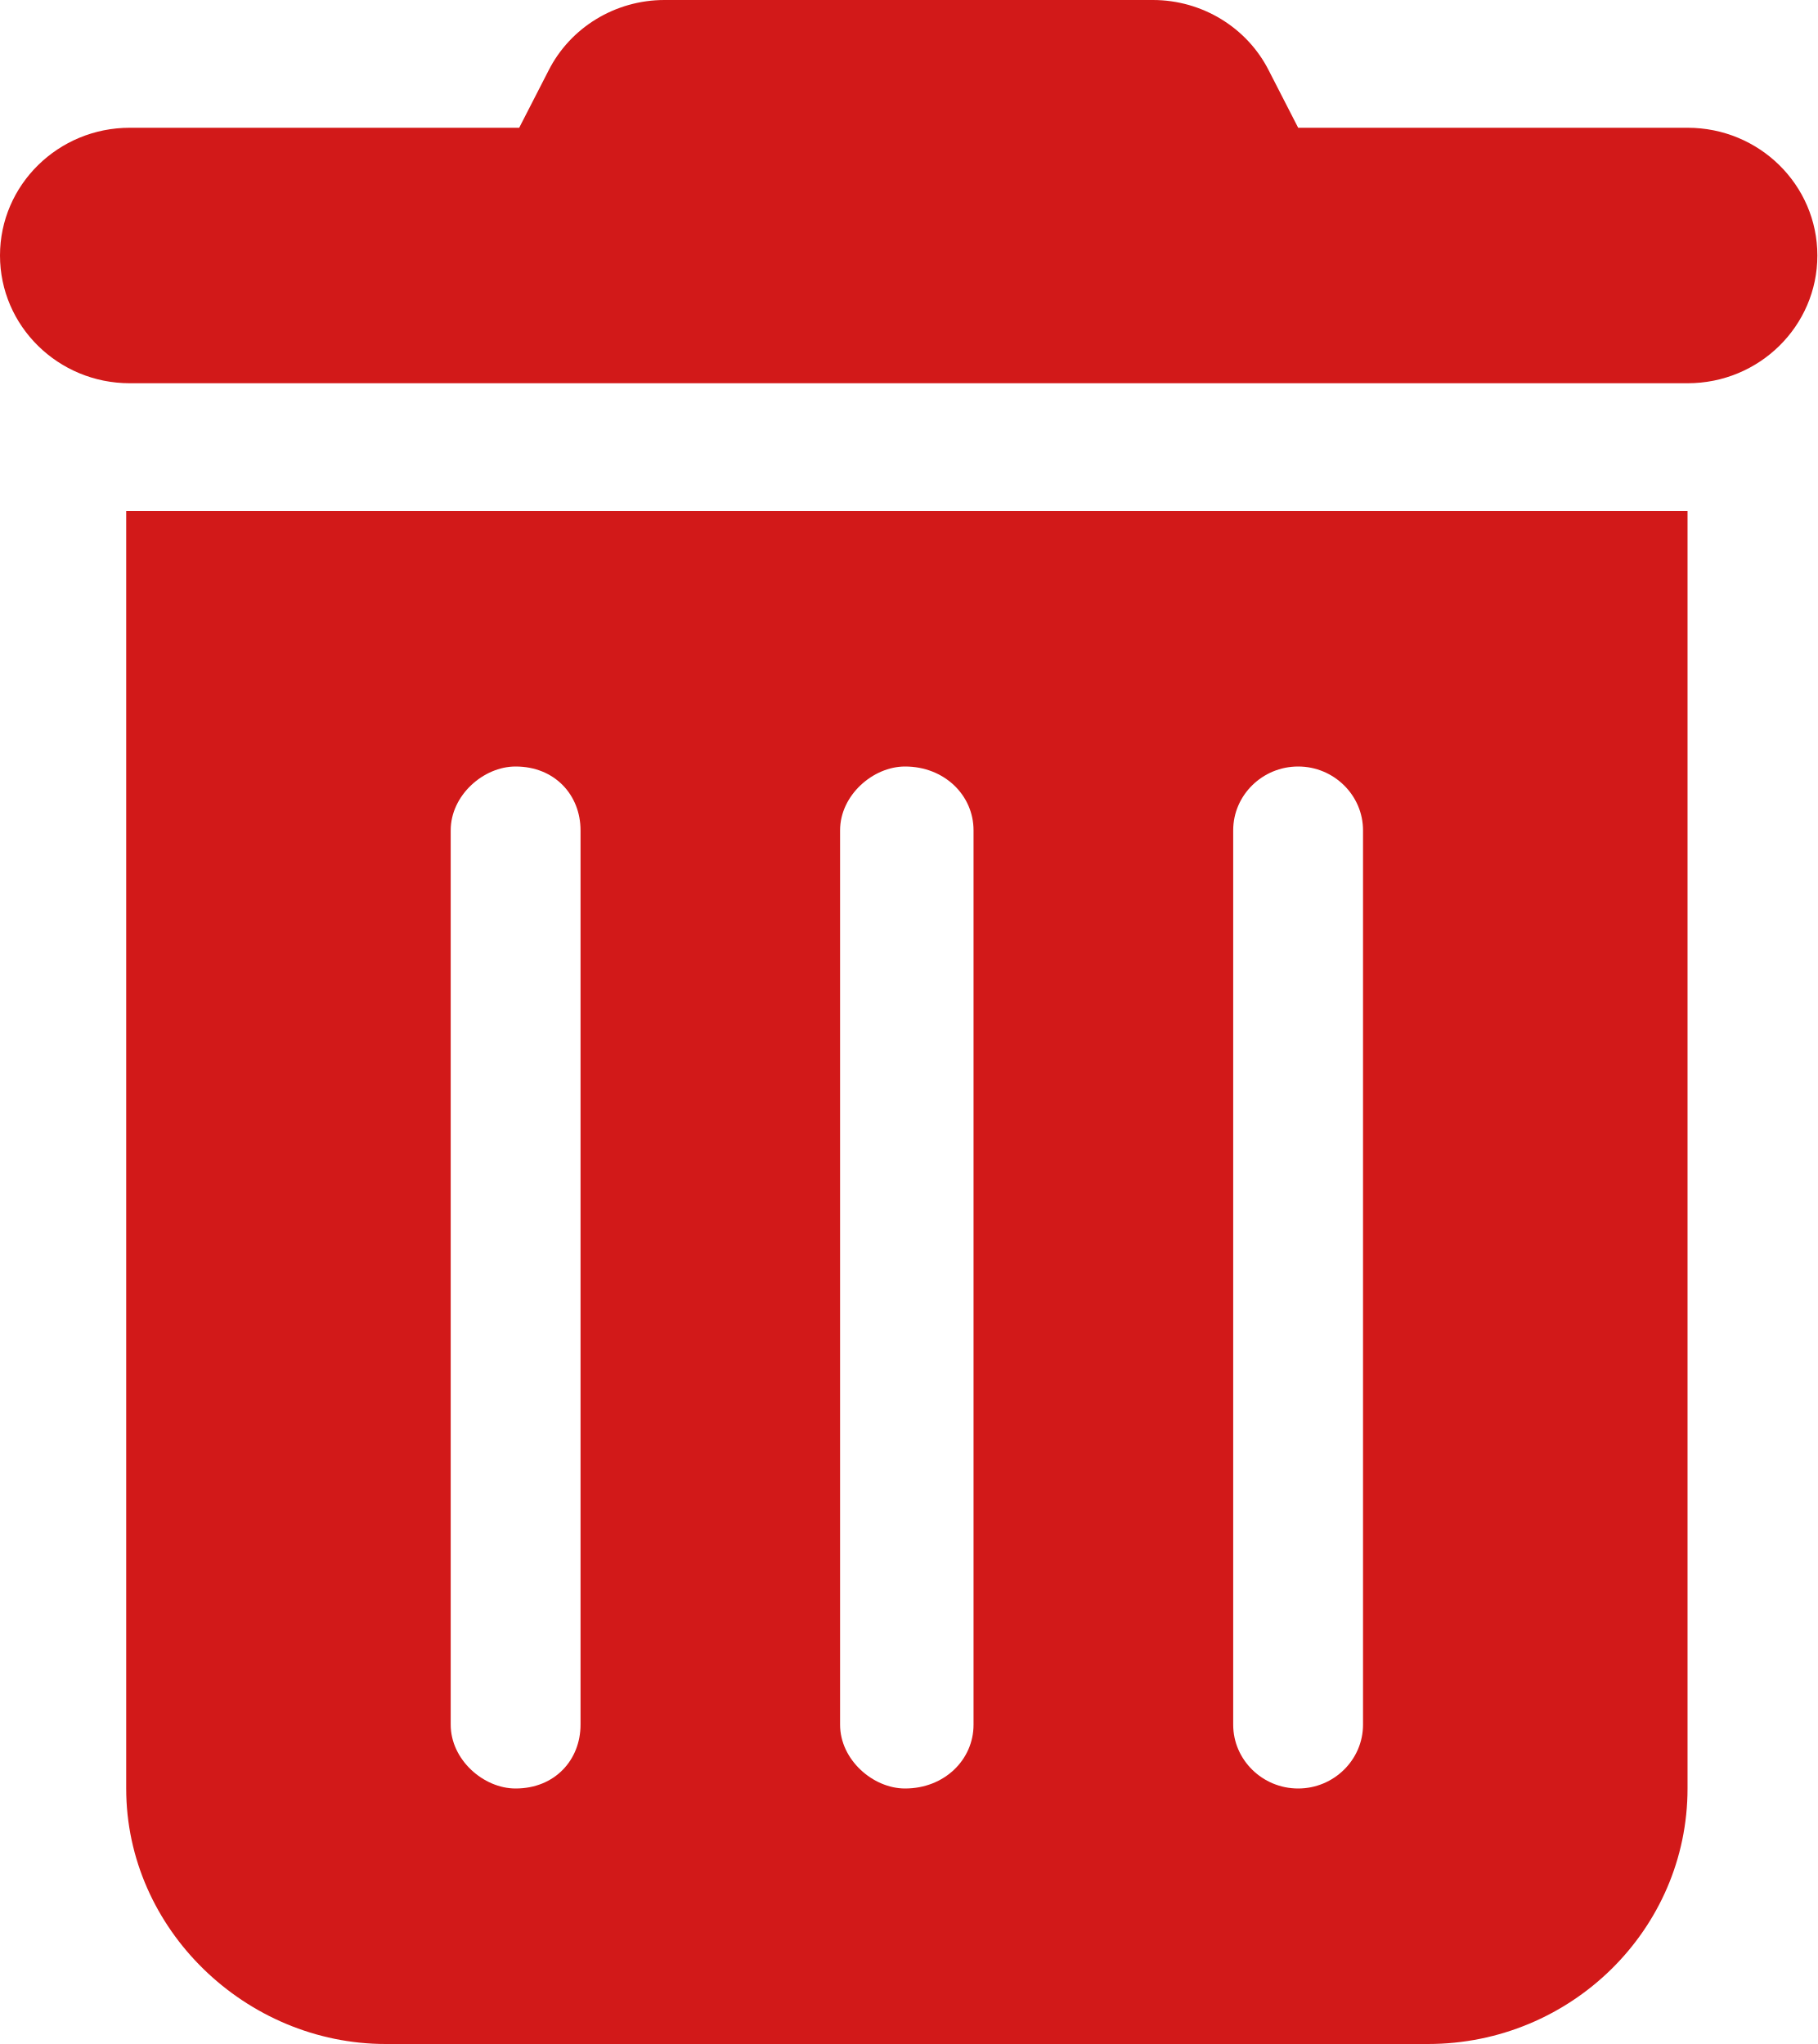
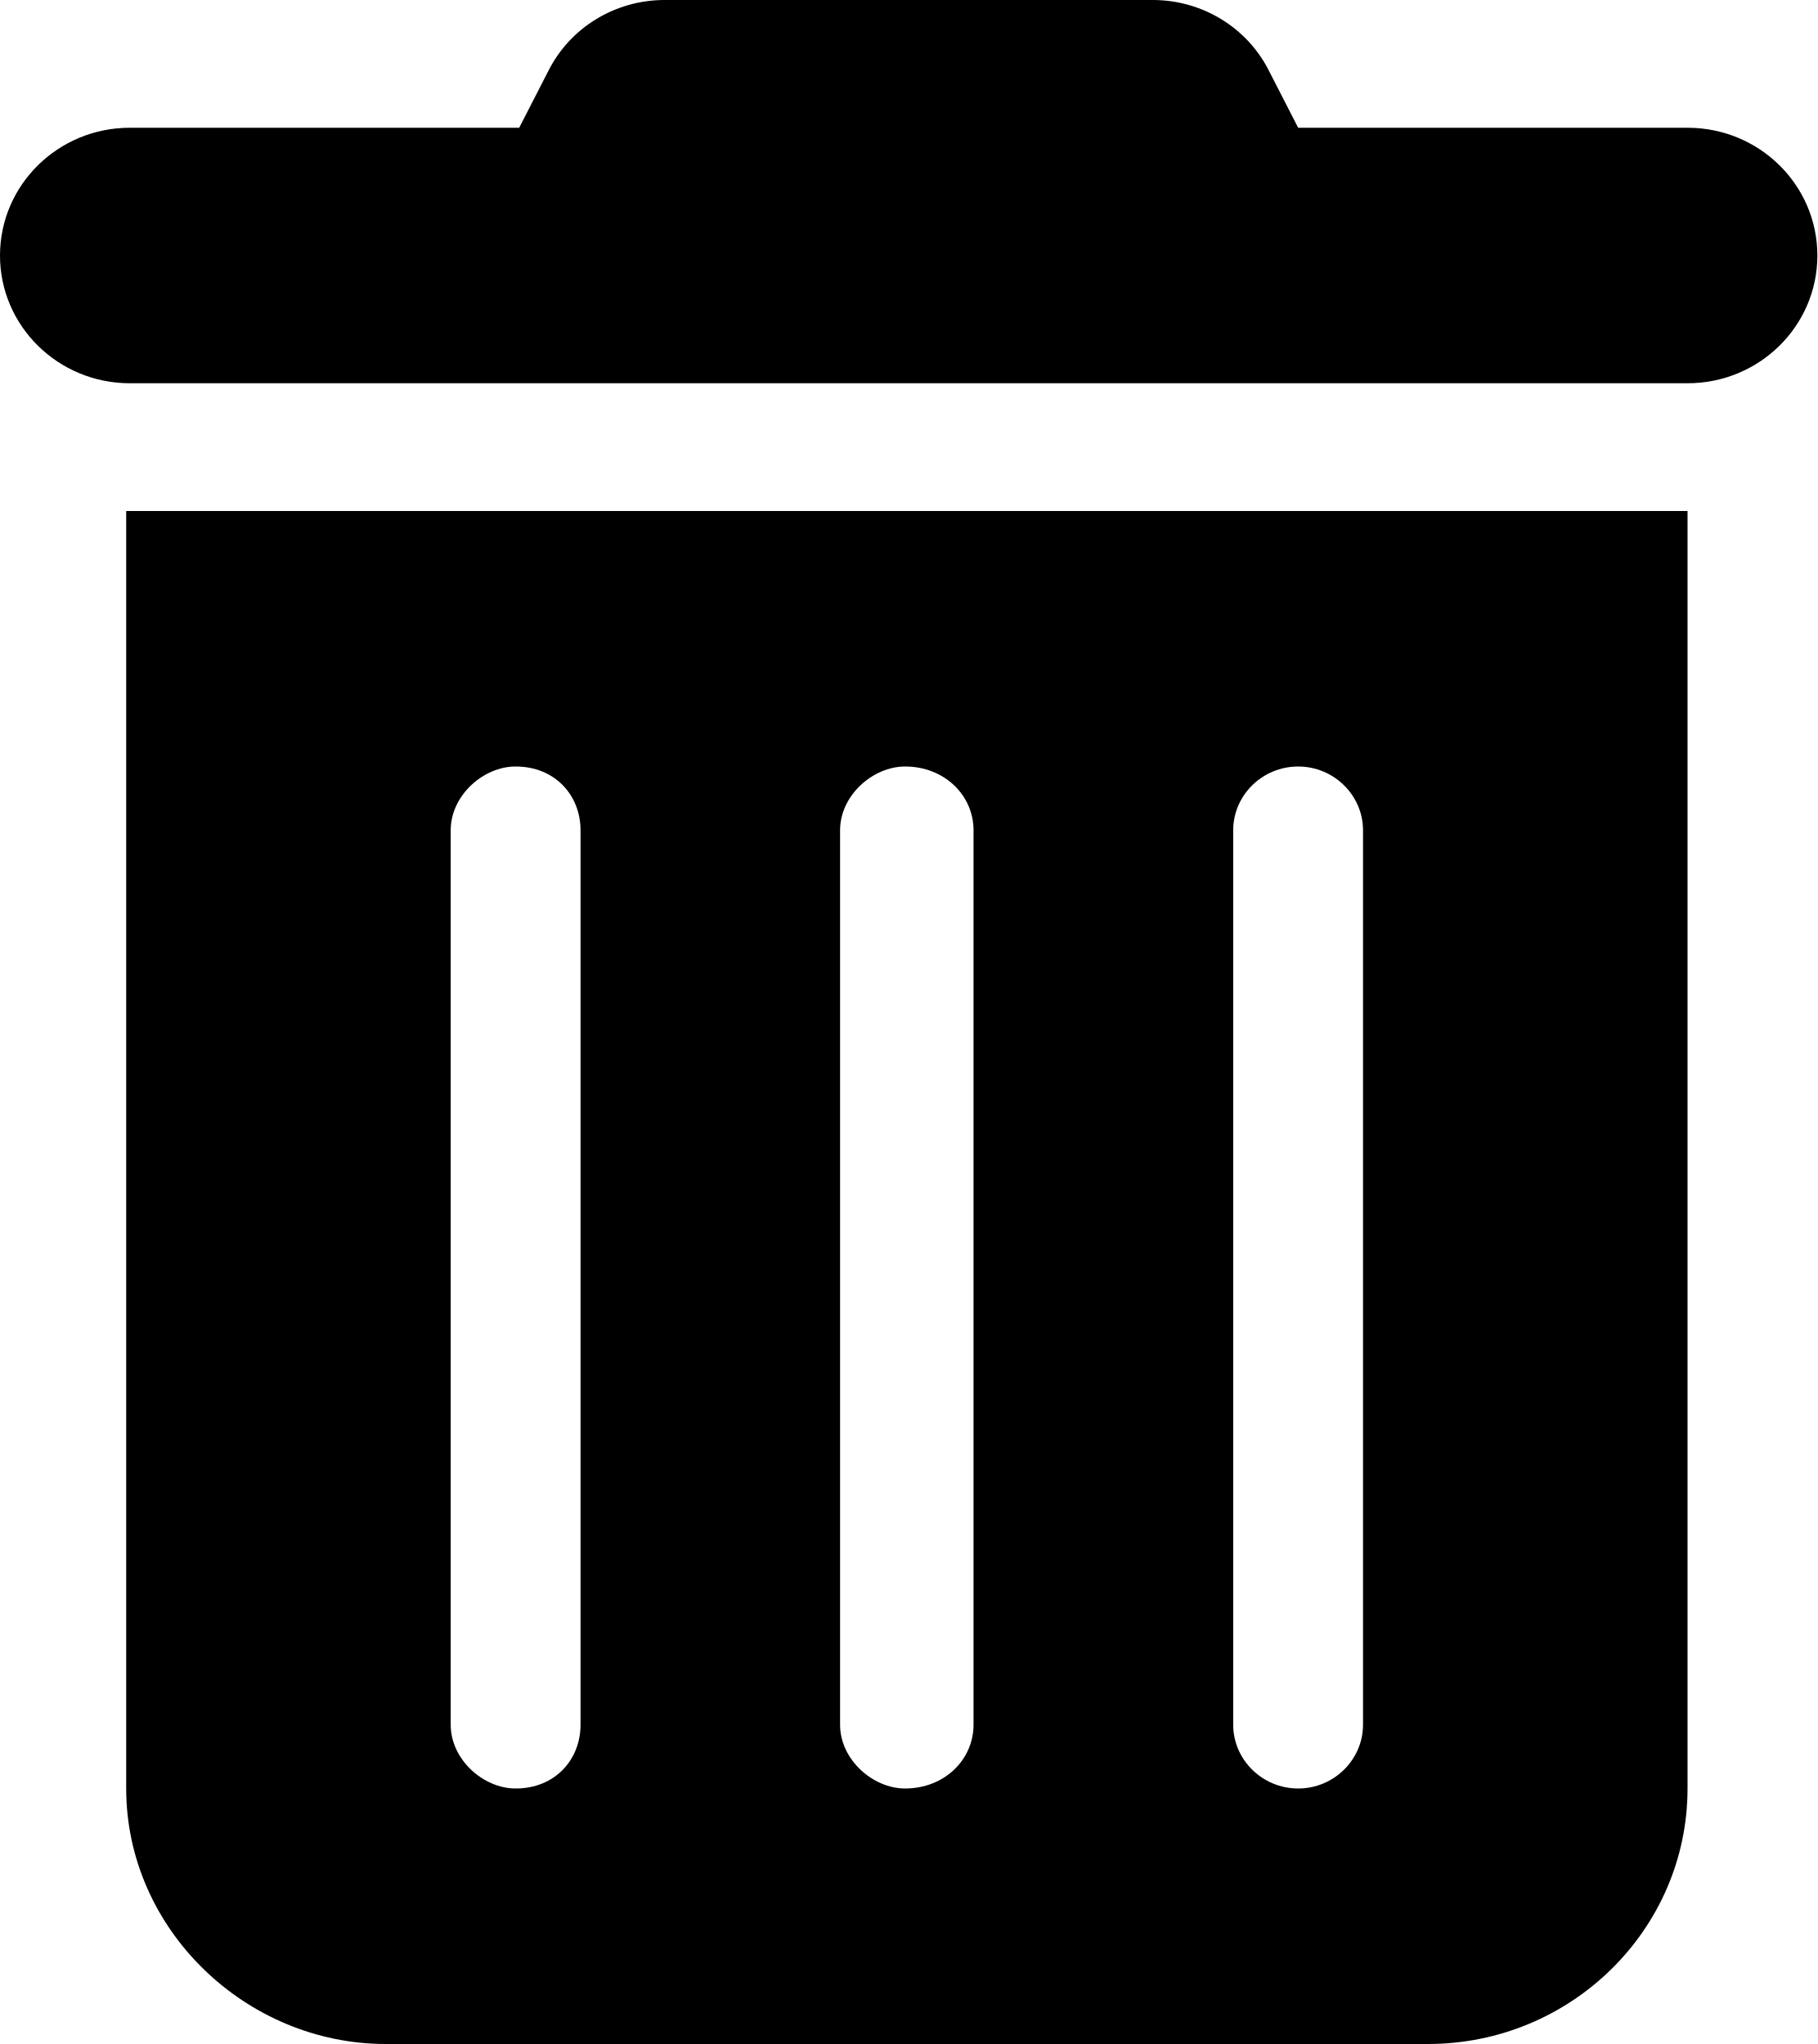
<svg xmlns="http://www.w3.org/2000/svg" width="16" height="18" viewBox="0 0 16 18" fill="none">
-   <path d="M4.829 0.622C5.021 0.241 5.418 0 5.85 0H10.15C10.582 0 10.979 0.241 11.171 0.622L11.429 1.125H14.857C15.489 1.125 16 1.629 16 2.25C16 2.871 15.489 3.375 14.857 3.375H1.143C0.512 3.375 0 2.871 0 2.25C0 1.629 0.512 1.125 1.143 1.125H4.571L4.829 0.622ZM1.111 4.5H14.857V15.75C14.857 16.991 13.832 18 12.571 18H3.396C2.166 18 1.111 16.991 1.111 15.75V4.5ZM3.968 7.312V15.188C3.968 15.497 4.257 15.75 4.539 15.75C4.886 15.75 5.111 15.497 5.111 15.188V7.312C5.111 7.003 4.886 6.75 4.539 6.75C4.257 6.75 3.968 7.003 3.968 7.312ZM7.396 7.312V15.188C7.396 15.497 7.686 15.75 7.968 15.75C8.314 15.75 8.571 15.497 8.571 15.188V7.312C8.571 7.003 8.314 6.75 7.968 6.75C7.686 6.75 7.396 7.003 7.396 7.312ZM10.857 7.312V15.188C10.857 15.497 11.114 15.75 11.429 15.75C11.743 15.75 12 15.497 12 15.188V7.312C12 7.003 11.743 6.75 11.429 6.75C11.114 6.75 10.857 7.003 10.857 7.312Z" fill="#D21919" />
+   <path d="M4.829 0.622C5.021 0.241 5.418 0 5.85 0H10.15C10.582 0 10.979 0.241 11.171 0.622L11.429 1.125H14.857C15.489 1.125 16 1.629 16 2.25C16 2.871 15.489 3.375 14.857 3.375H1.143C0.512 3.375 0 2.871 0 2.25C0 1.629 0.512 1.125 1.143 1.125H4.571L4.829 0.622ZM1.111 4.5H14.857V15.75C14.857 16.991 13.832 18 12.571 18H3.396C2.166 18 1.111 16.991 1.111 15.75V4.5ZM3.968 7.312V15.188C3.968 15.497 4.257 15.75 4.539 15.75C4.886 15.75 5.111 15.497 5.111 15.188V7.312C5.111 7.003 4.886 6.75 4.539 6.75C4.257 6.75 3.968 7.003 3.968 7.312ZM7.396 7.312V15.188C7.396 15.497 7.686 15.75 7.968 15.75C8.314 15.75 8.571 15.497 8.571 15.188V7.312C8.571 7.003 8.314 6.75 7.968 6.75C7.686 6.75 7.396 7.003 7.396 7.312ZM10.857 7.312V15.188C10.857 15.497 11.114 15.75 11.429 15.75C11.743 15.75 12 15.497 12 15.188V7.312C12 7.003 11.743 6.75 11.429 6.75C11.114 6.75 10.857 7.003 10.857 7.312Z" fill="currentcolor" />
</svg>
